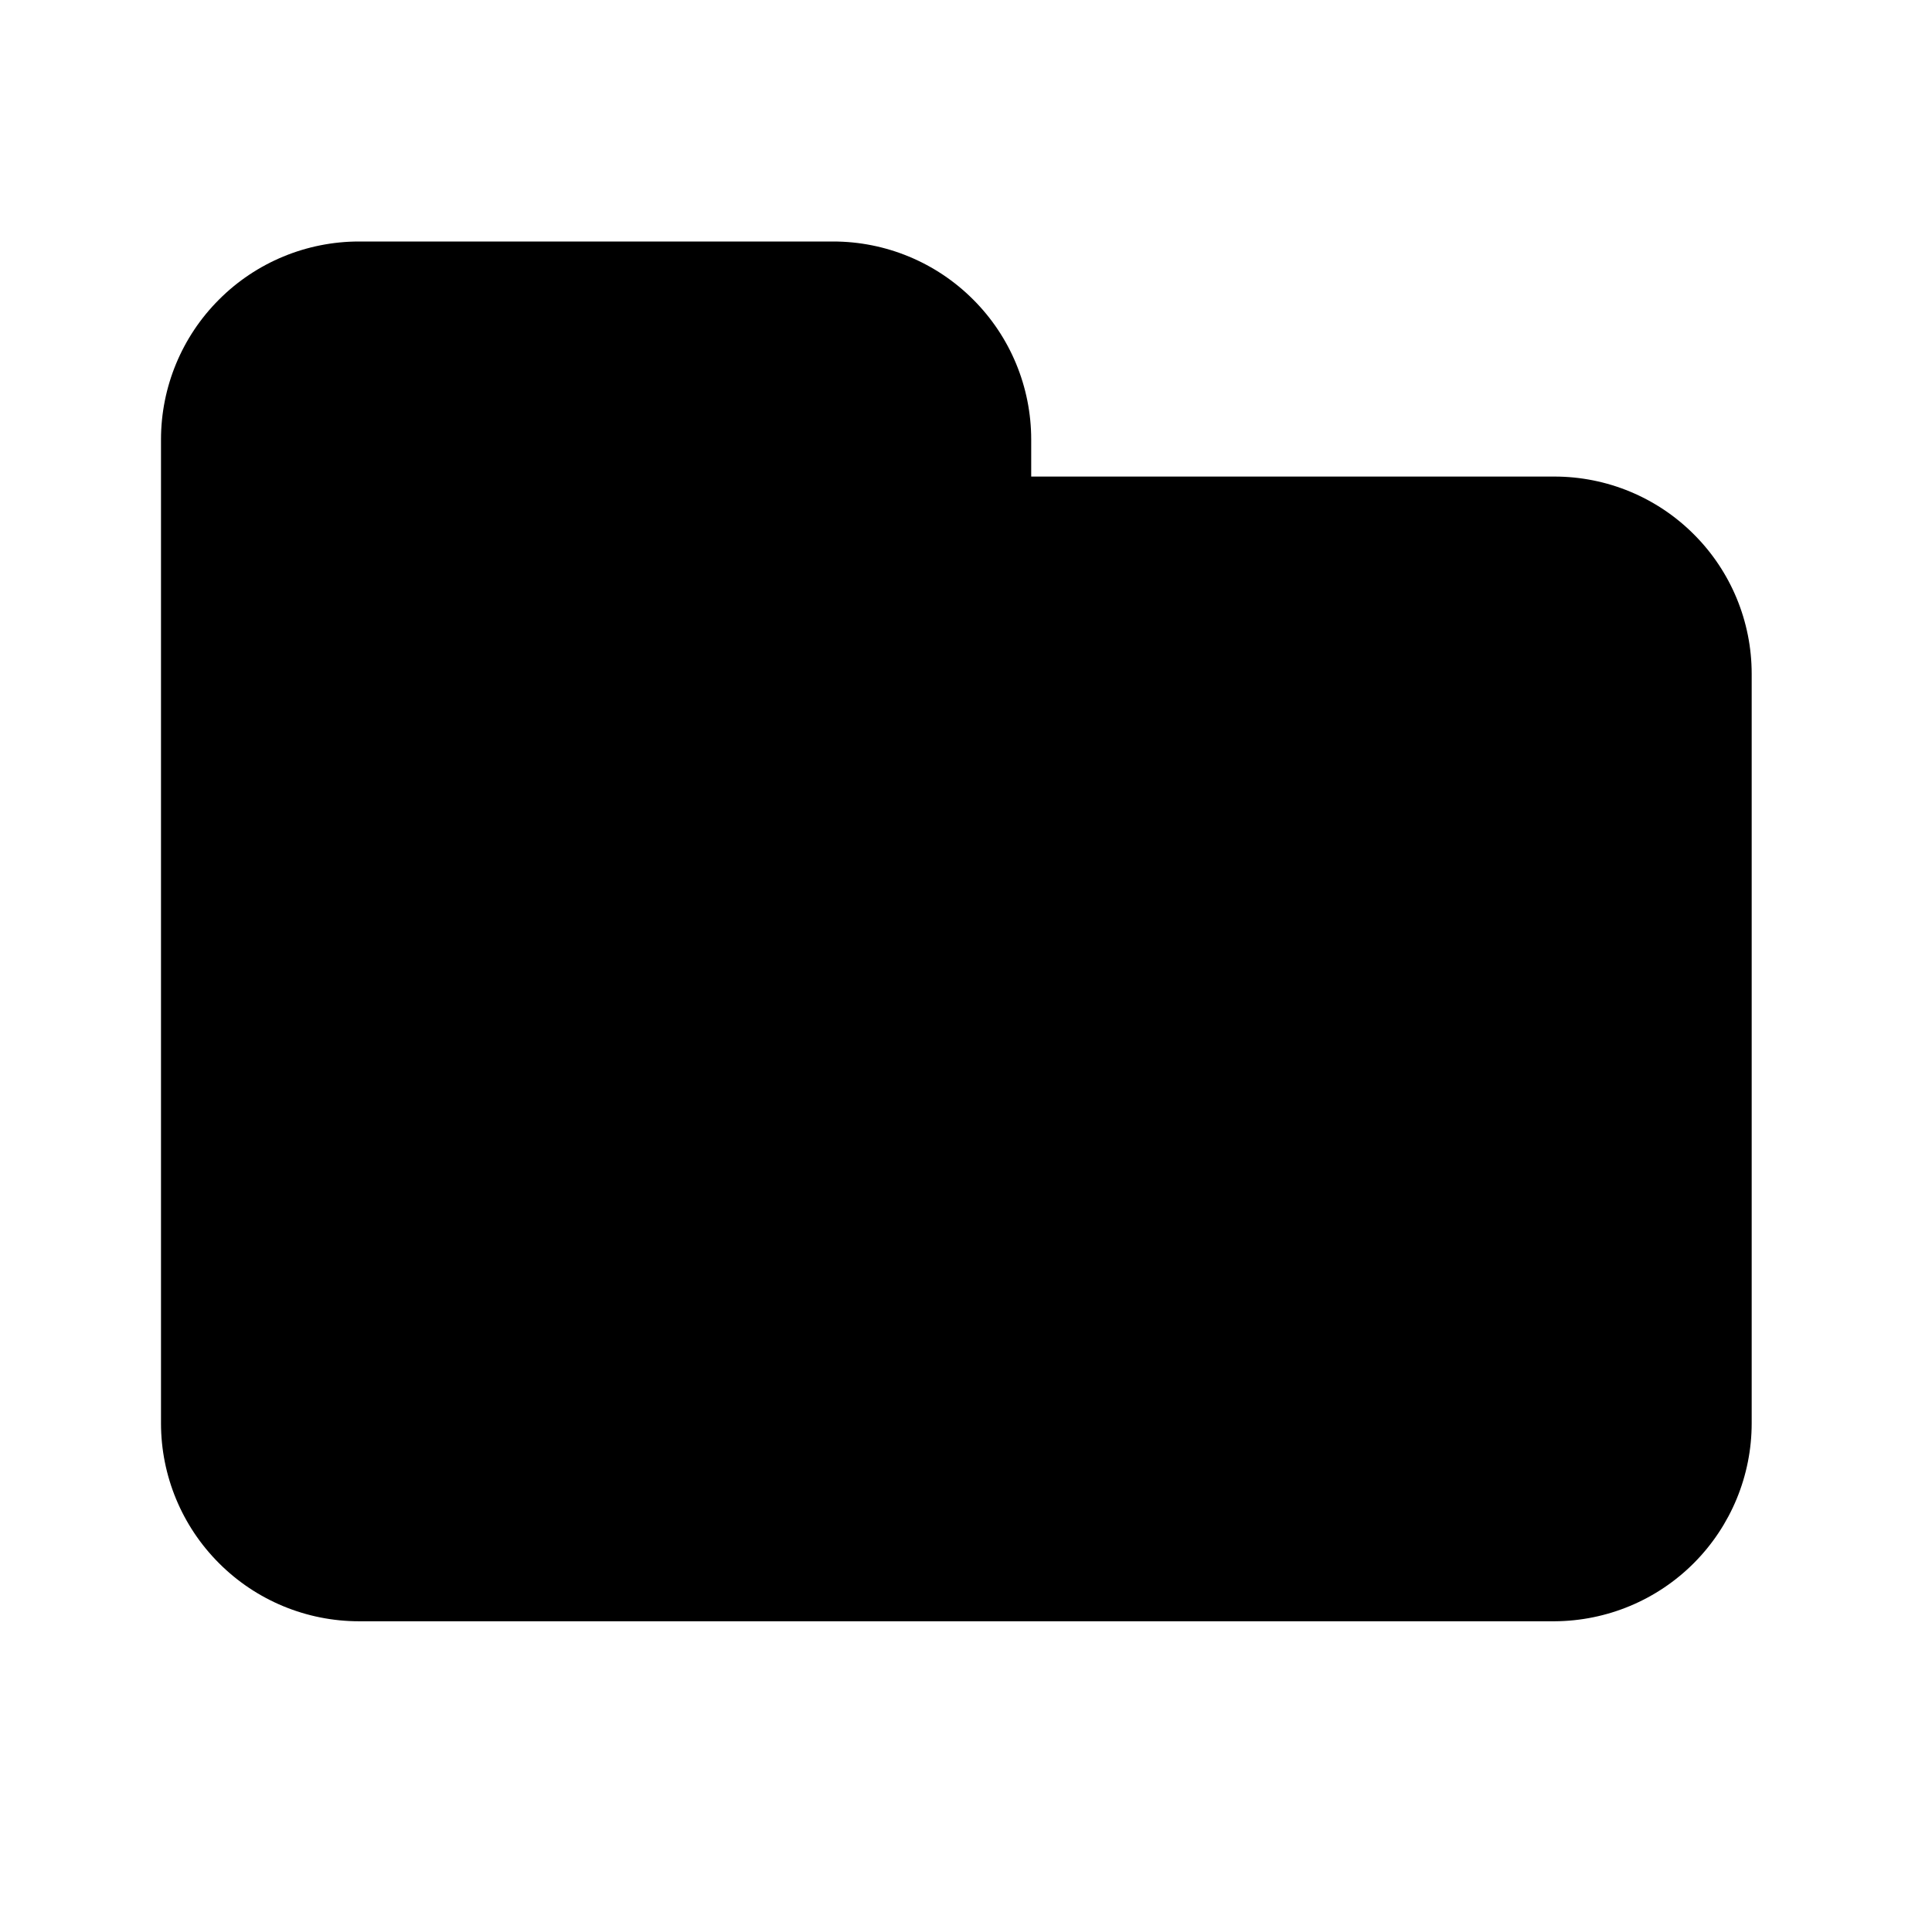
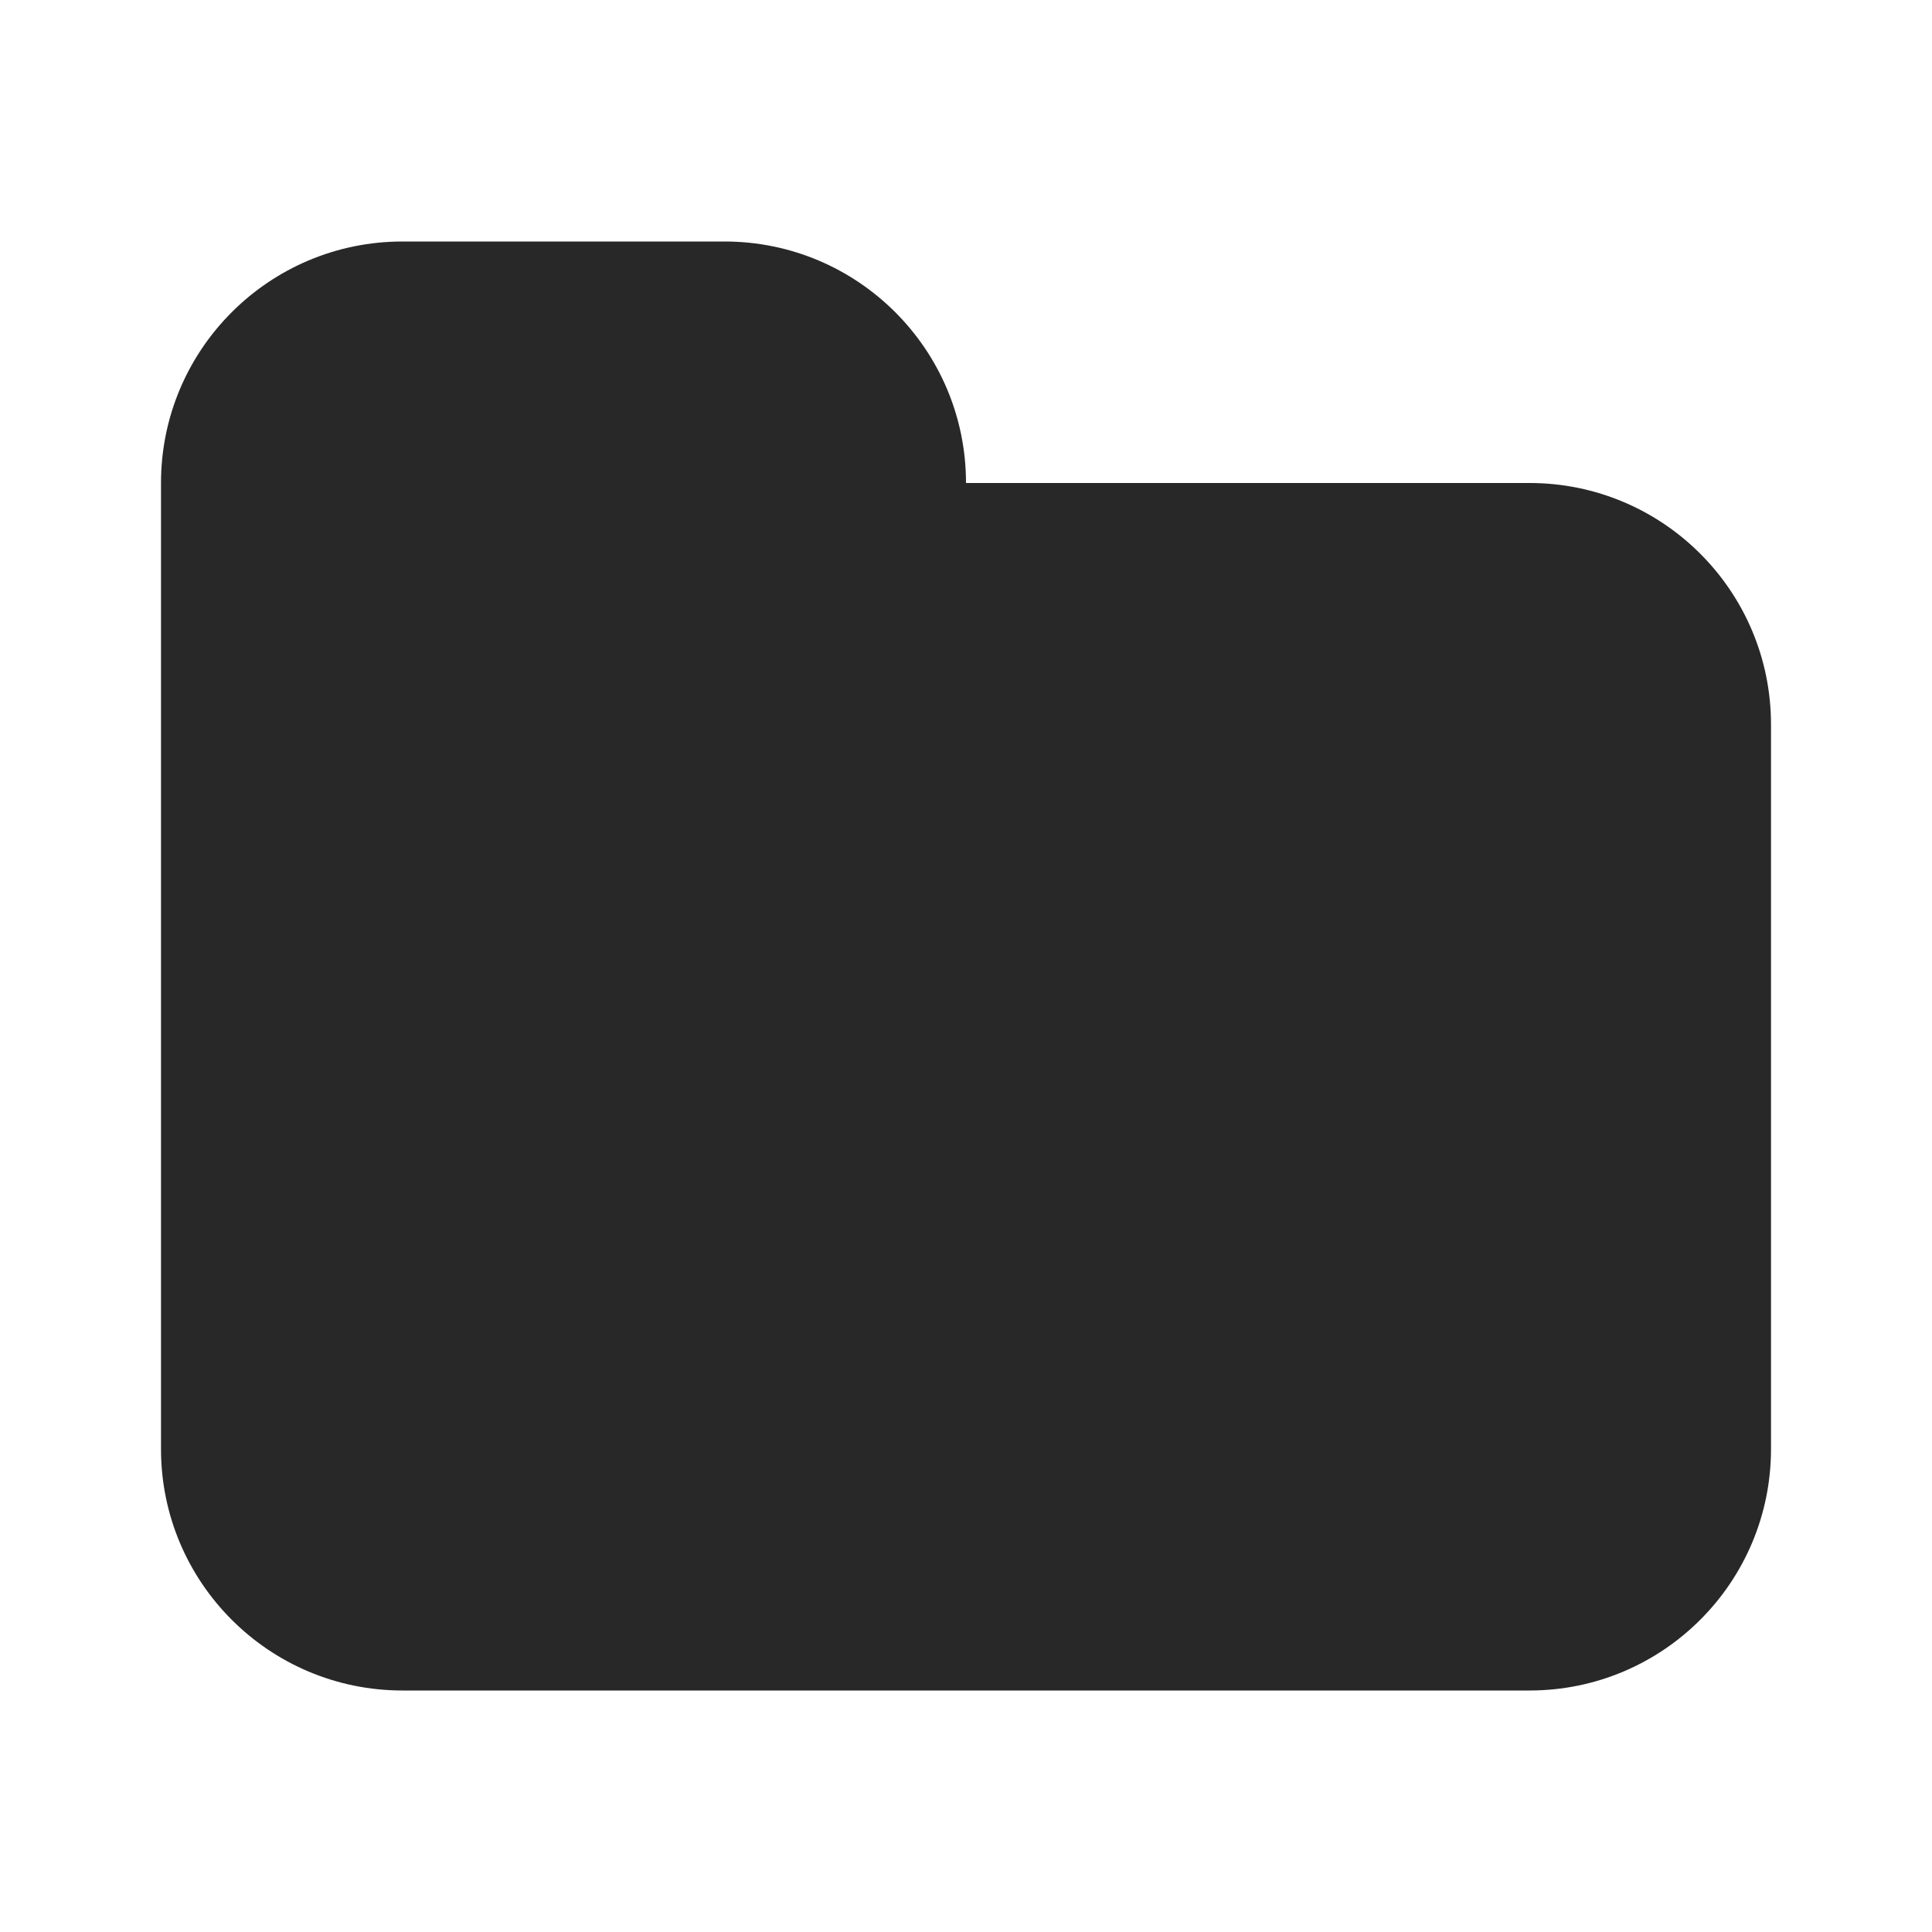
<svg xmlns="http://www.w3.org/2000/svg" width="24" height="24" viewBox="0 0 24 24" fill="none">
-   <path d="M19.31 5.92H12.81V5.46C12.81 4.808 12.551 4.182 12.089 3.721C11.628 3.259 11.002 3 10.35 3H4.46C3.808 3 3.182 3.259 2.721 3.721C2.259 4.182 2 4.808 2 5.46V17.68C2 18.332 2.259 18.958 2.721 19.419C3.182 19.881 3.808 20.14 4.46 20.14H19.31C19.961 20.137 20.584 19.877 21.043 19.416C21.502 18.955 21.76 18.331 21.76 17.68V8.37C21.76 7.72 21.502 7.097 21.042 6.638C20.583 6.178 19.96 5.92 19.31 5.92V5.92Z" fill="black" />
+   <path d="M9 3C10.657 3 12 4.343 12 6H19C20.657 6 22 7.343 22 9V18C22 19.657 20.657 21 19 21H5C3.343 21 2 19.657 2 18V6C2 4.343 3.343 3 5 3H9Z" fill="#282828" />
</svg>
